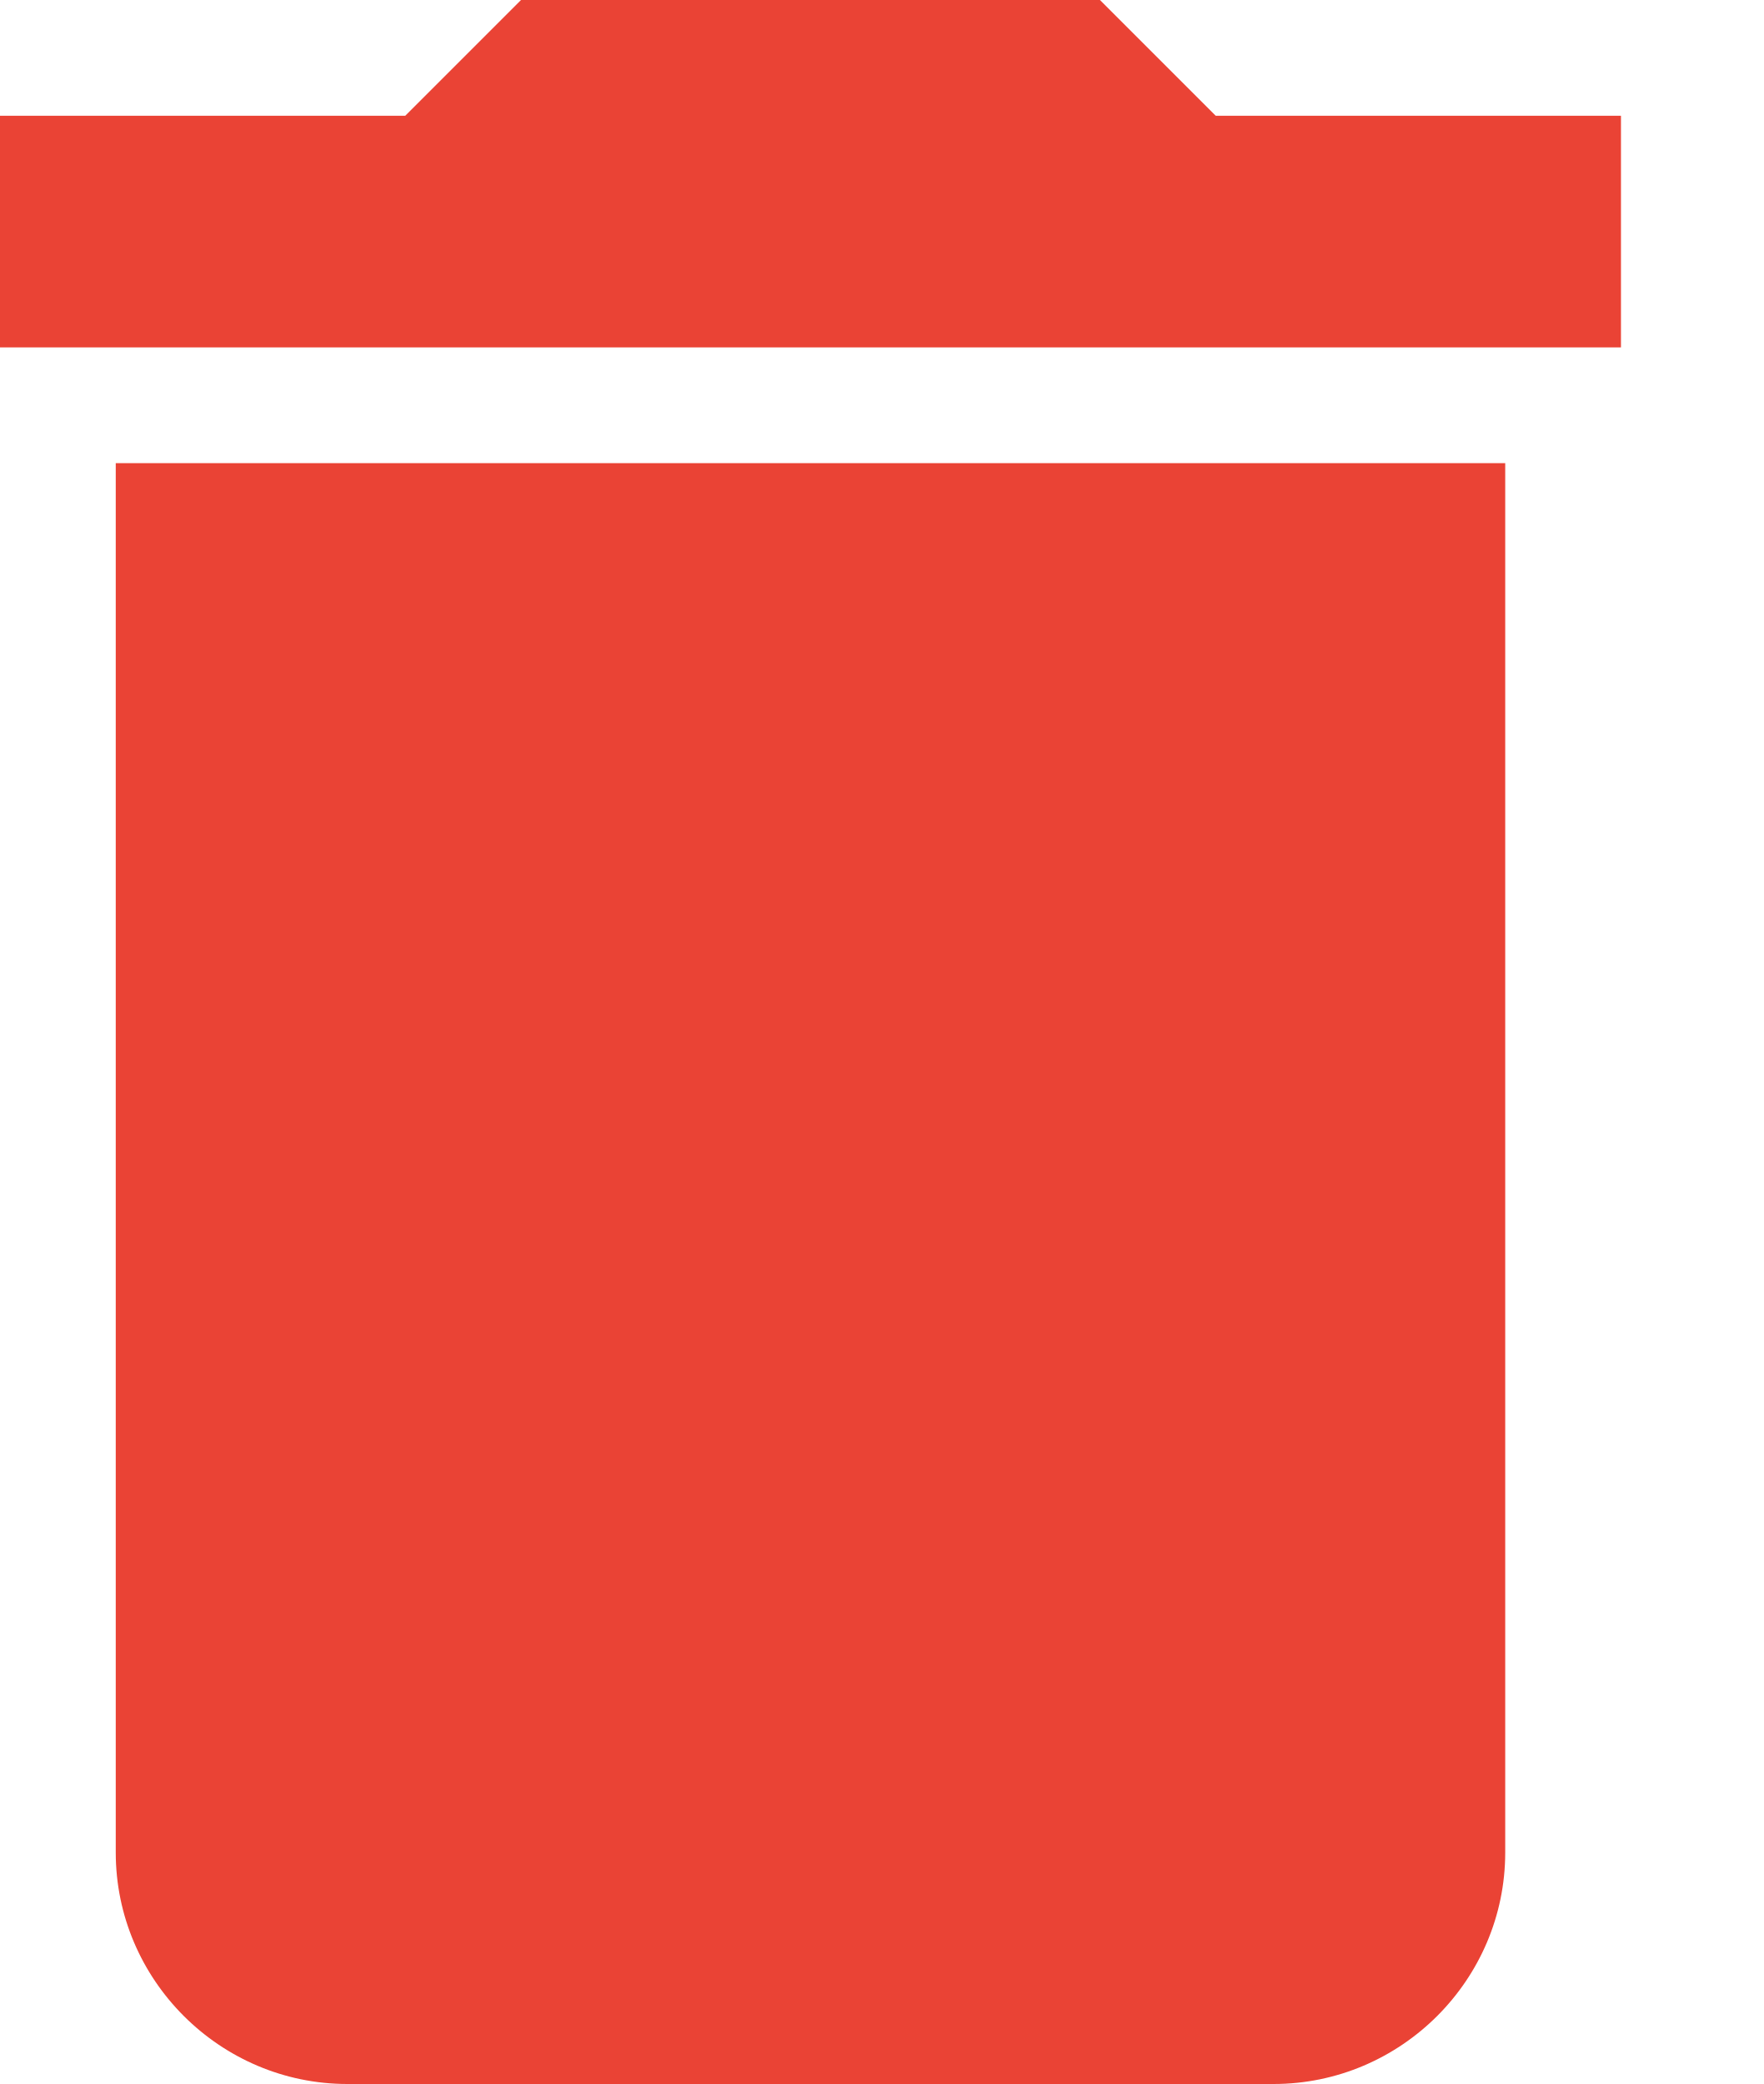
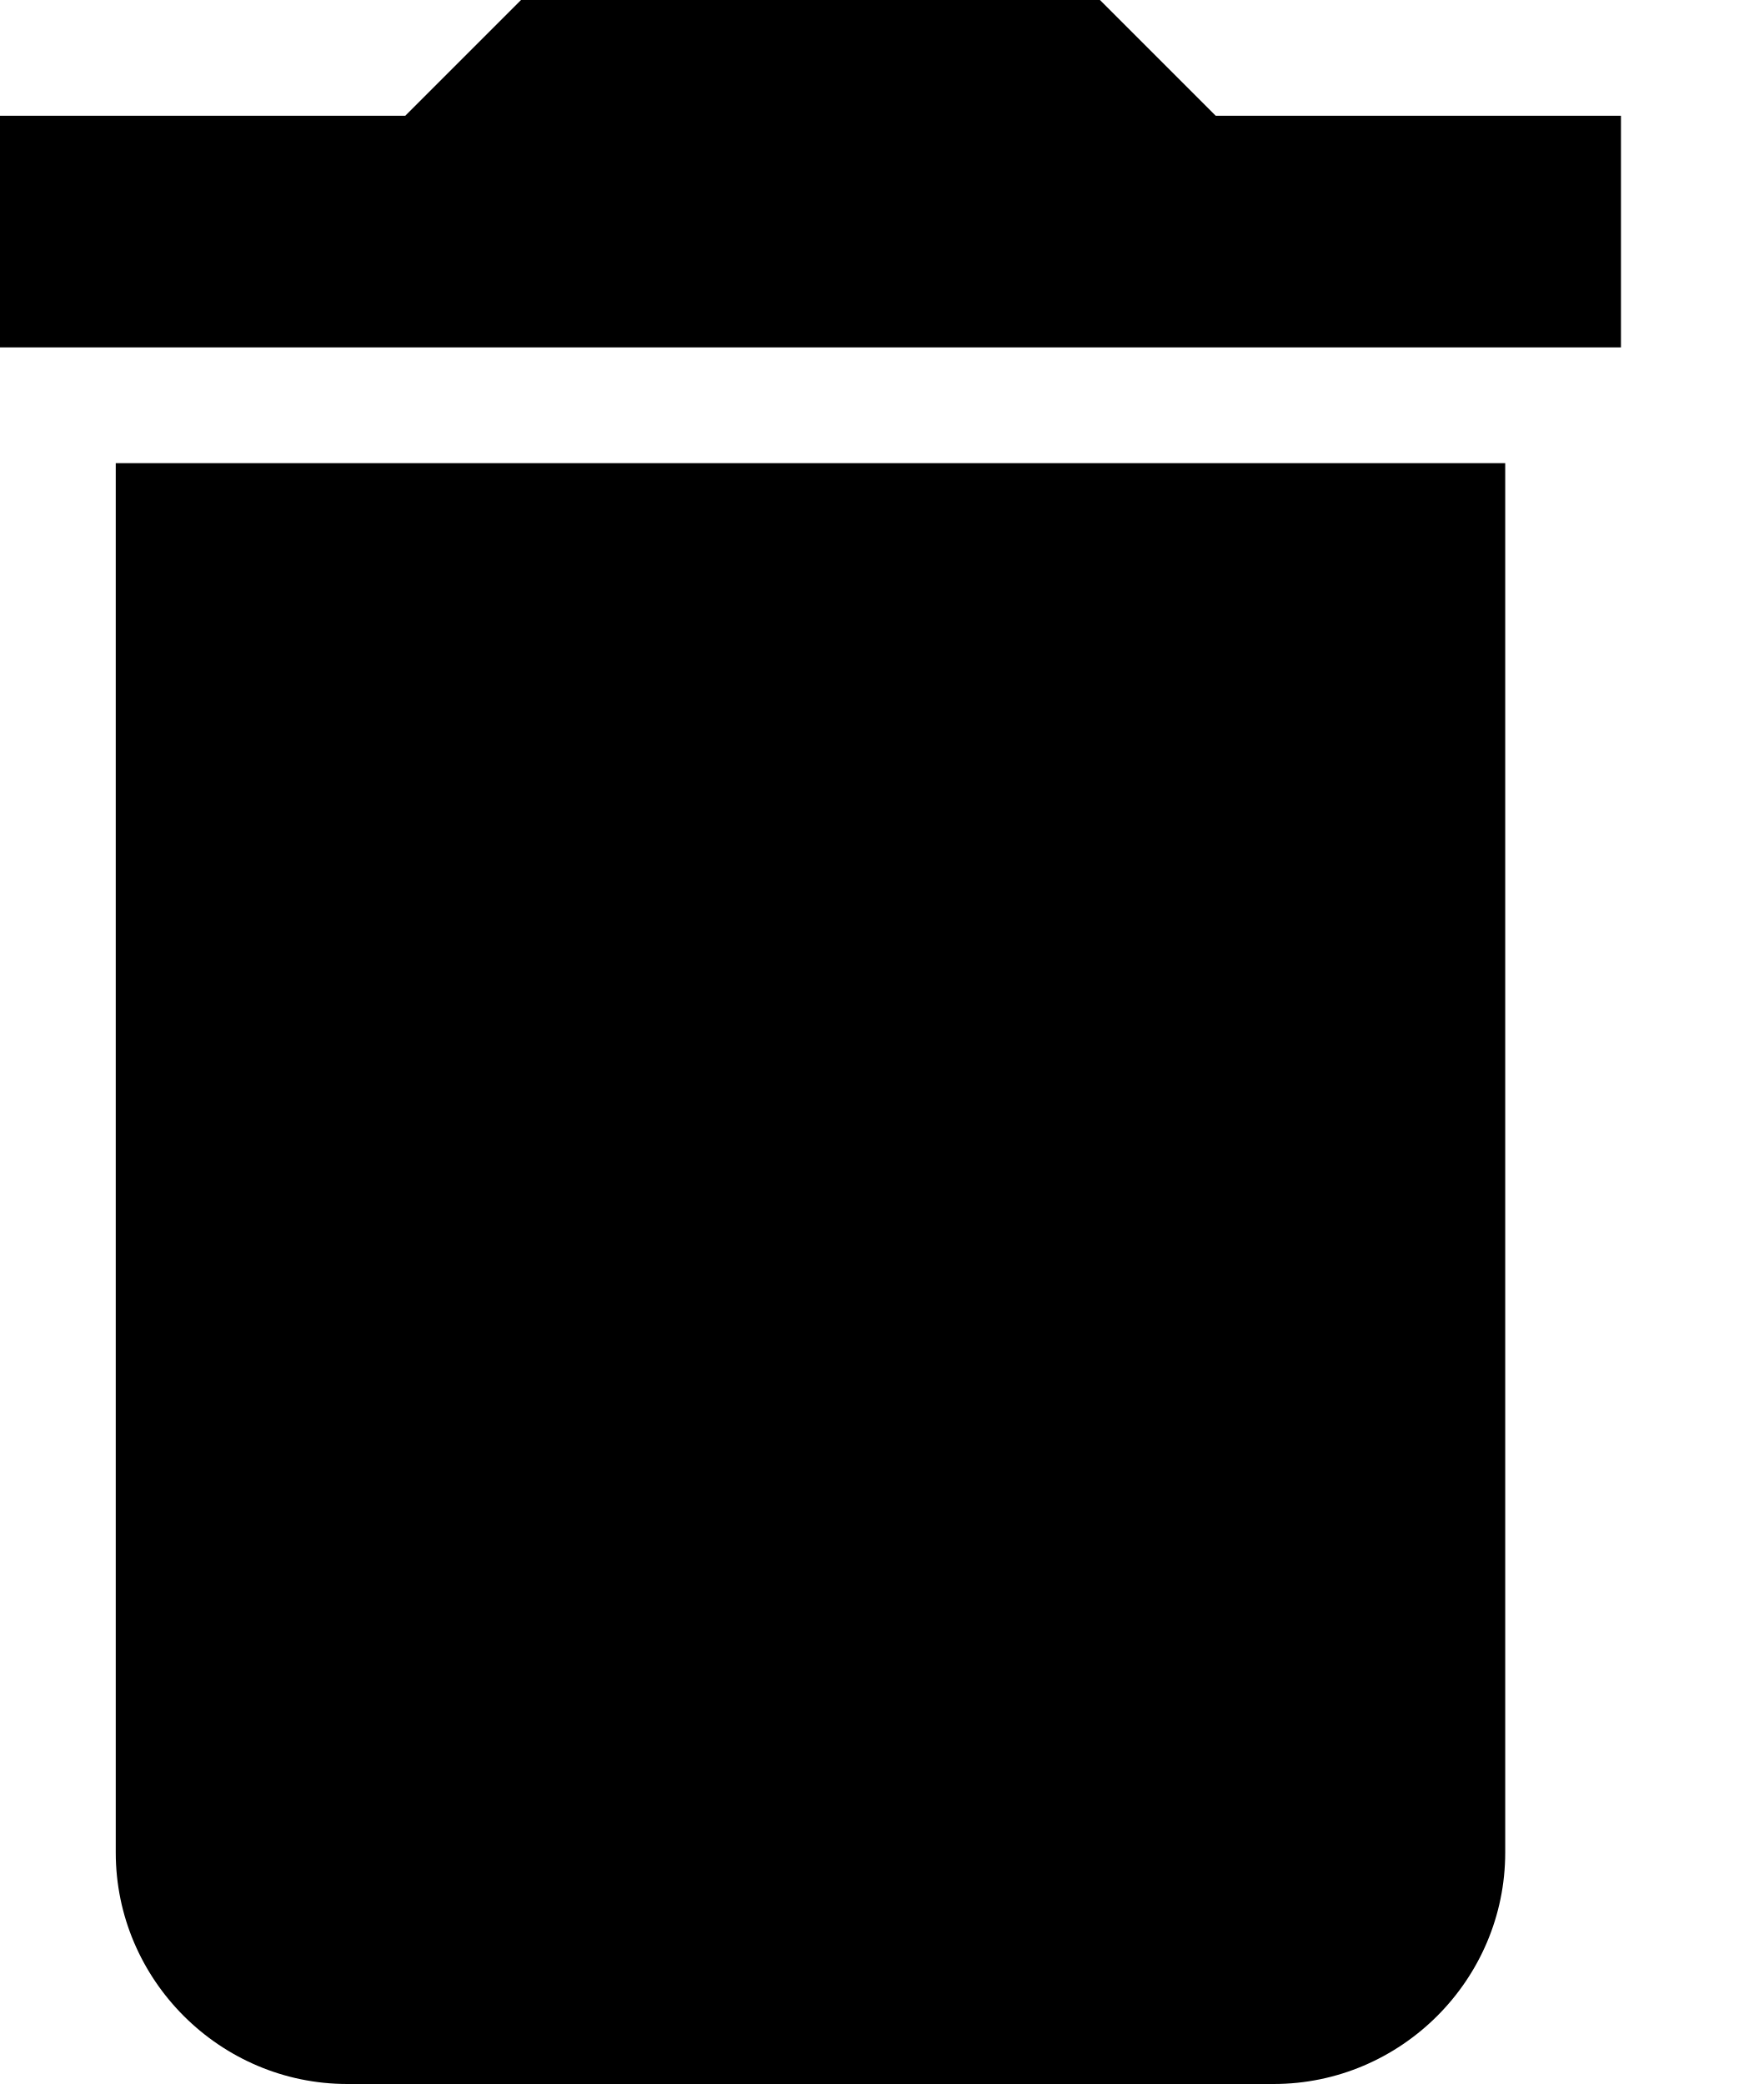
<svg xmlns="http://www.w3.org/2000/svg" width="11" height="13" viewBox="0 0 11 13" fill="none">
-   <path d="M0.722 11.556C0.722 12.35 1.372 13 2.167 13H7.944C8.739 13 9.389 12.35 9.389 11.556V2.889H0.722V11.556ZM10.111 0.722H7.583L6.861 0H3.25L2.528 0.722H0V2.167H10.111V0.722Z" fill="#EA4335" />
+   <path d="M0.722 11.556C0.722 12.35 1.372 13 2.167 13H7.944C8.739 13 9.389 12.35 9.389 11.556V2.889H0.722V11.556ZM10.111 0.722H7.583L6.861 0H3.25L2.528 0.722H0V2.167H10.111V0.722Z" fill="currentColor" />
</svg>
